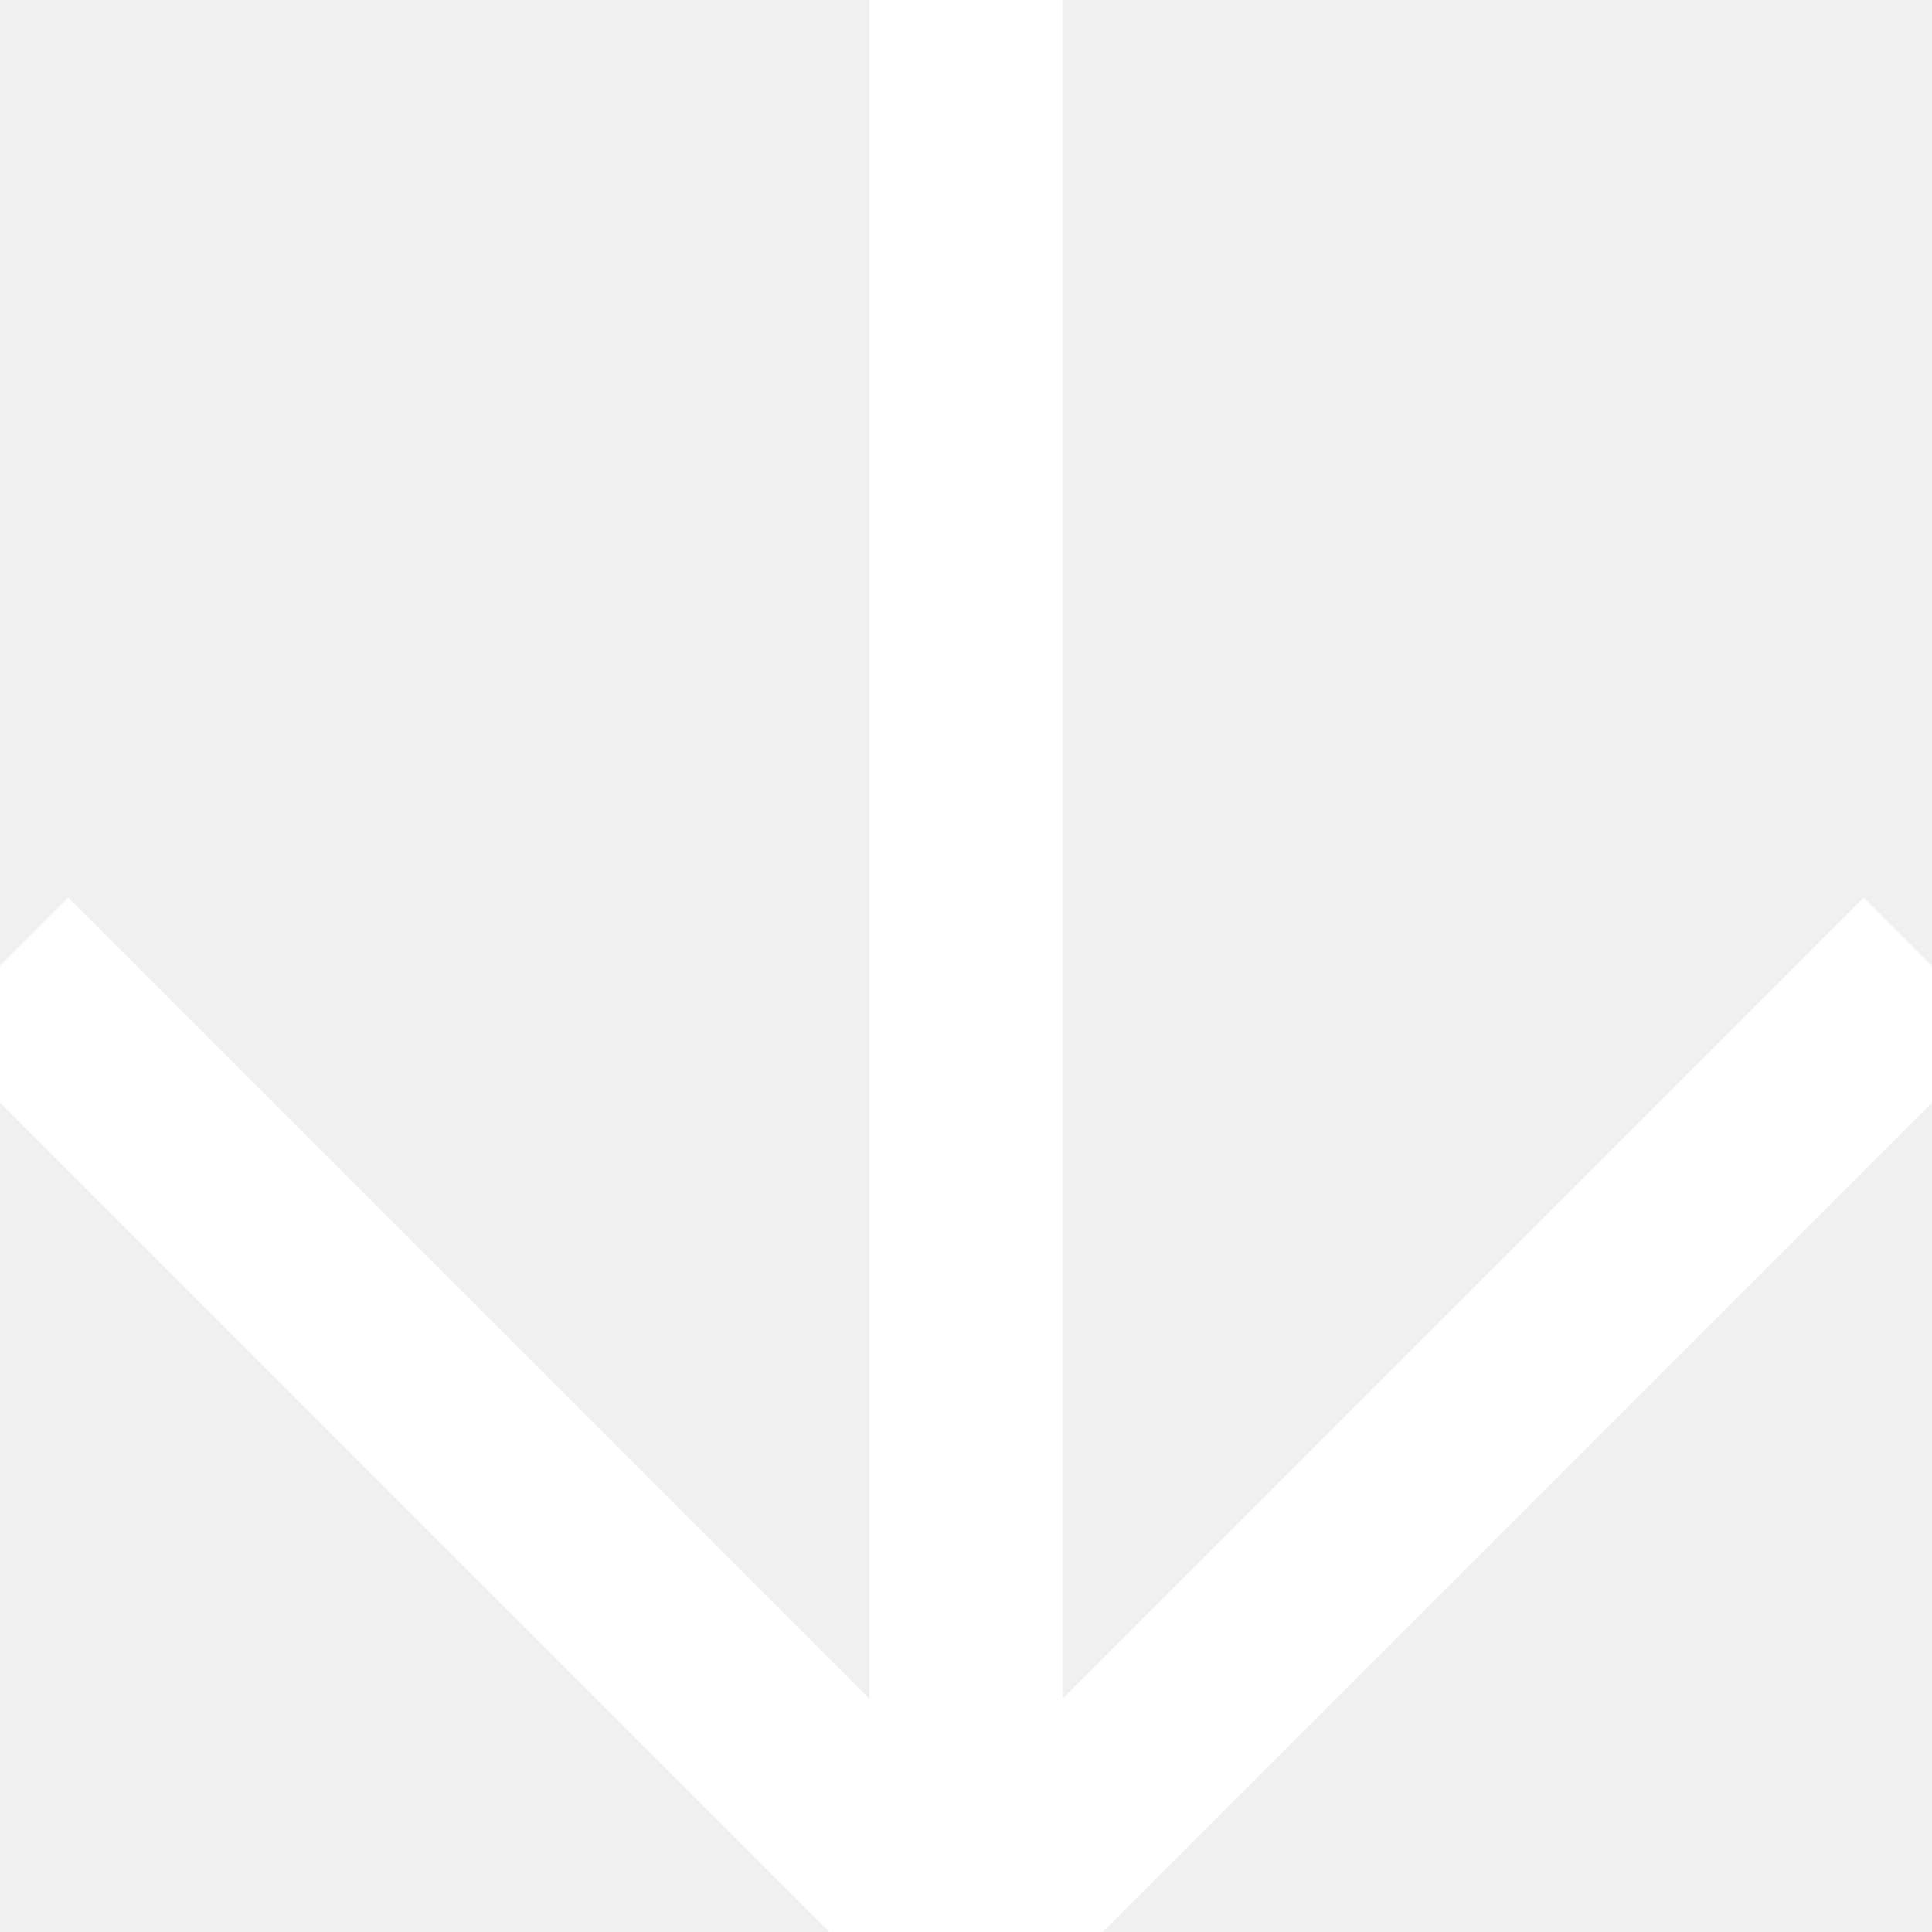
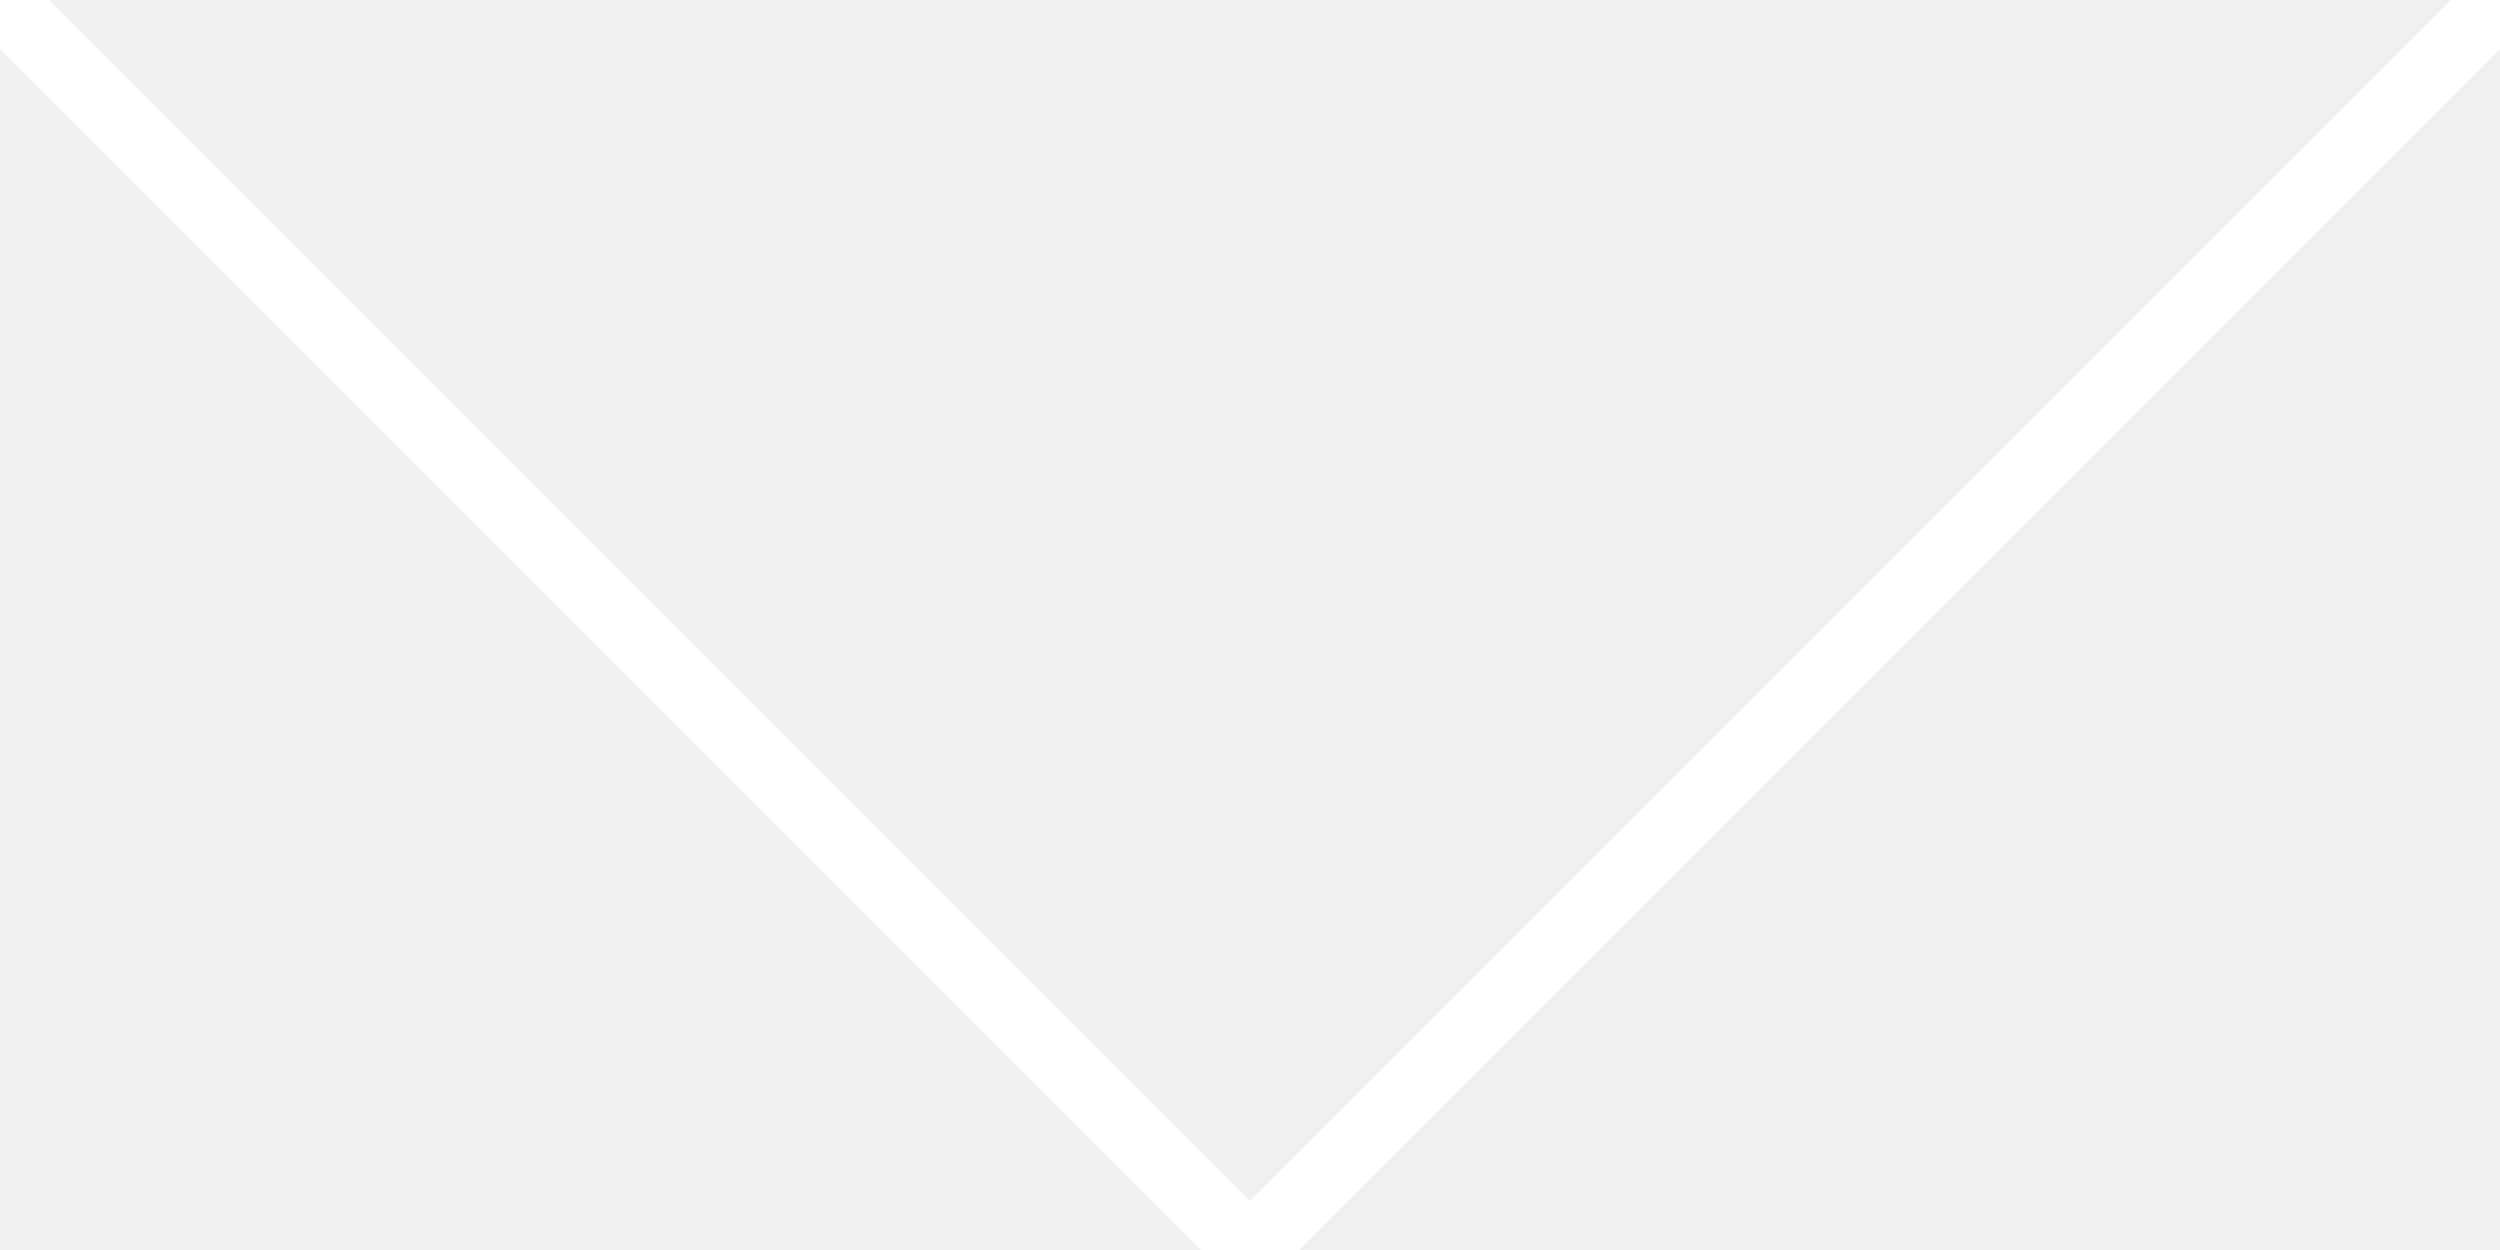
- <svg xmlns="http://www.w3.org/2000/svg" width="30px" height="30px" viewBox="0 0 30 30" zoomAndPan="disable" preserveAspectRatio="none">
-   <style type="text/css"> line { stroke: #ffffff; stroke-width: 3; } </style>
-   <line x1="0" y1="15" x2="15" y2="30" />
-   <line x1="30" y1="15" x2="15" y2="30" />
-   <line x1="15" y1="30" x2="15" y2="0" />
+ <svg xmlns="http://www.w3.org/2000/svg" width="36px" height="18px" viewBox="0 0 36 18" zoomAndPan="disable" preserveAspectRatio="none">
+   <style type="text/css"> line { stroke: #fff; stroke-width: 1; } </style>
+   <line x1="0" y1="0" x2="18" y2="18" />
+   <line x1="36" y1="0" x2="18" y2="18" />
</svg>
